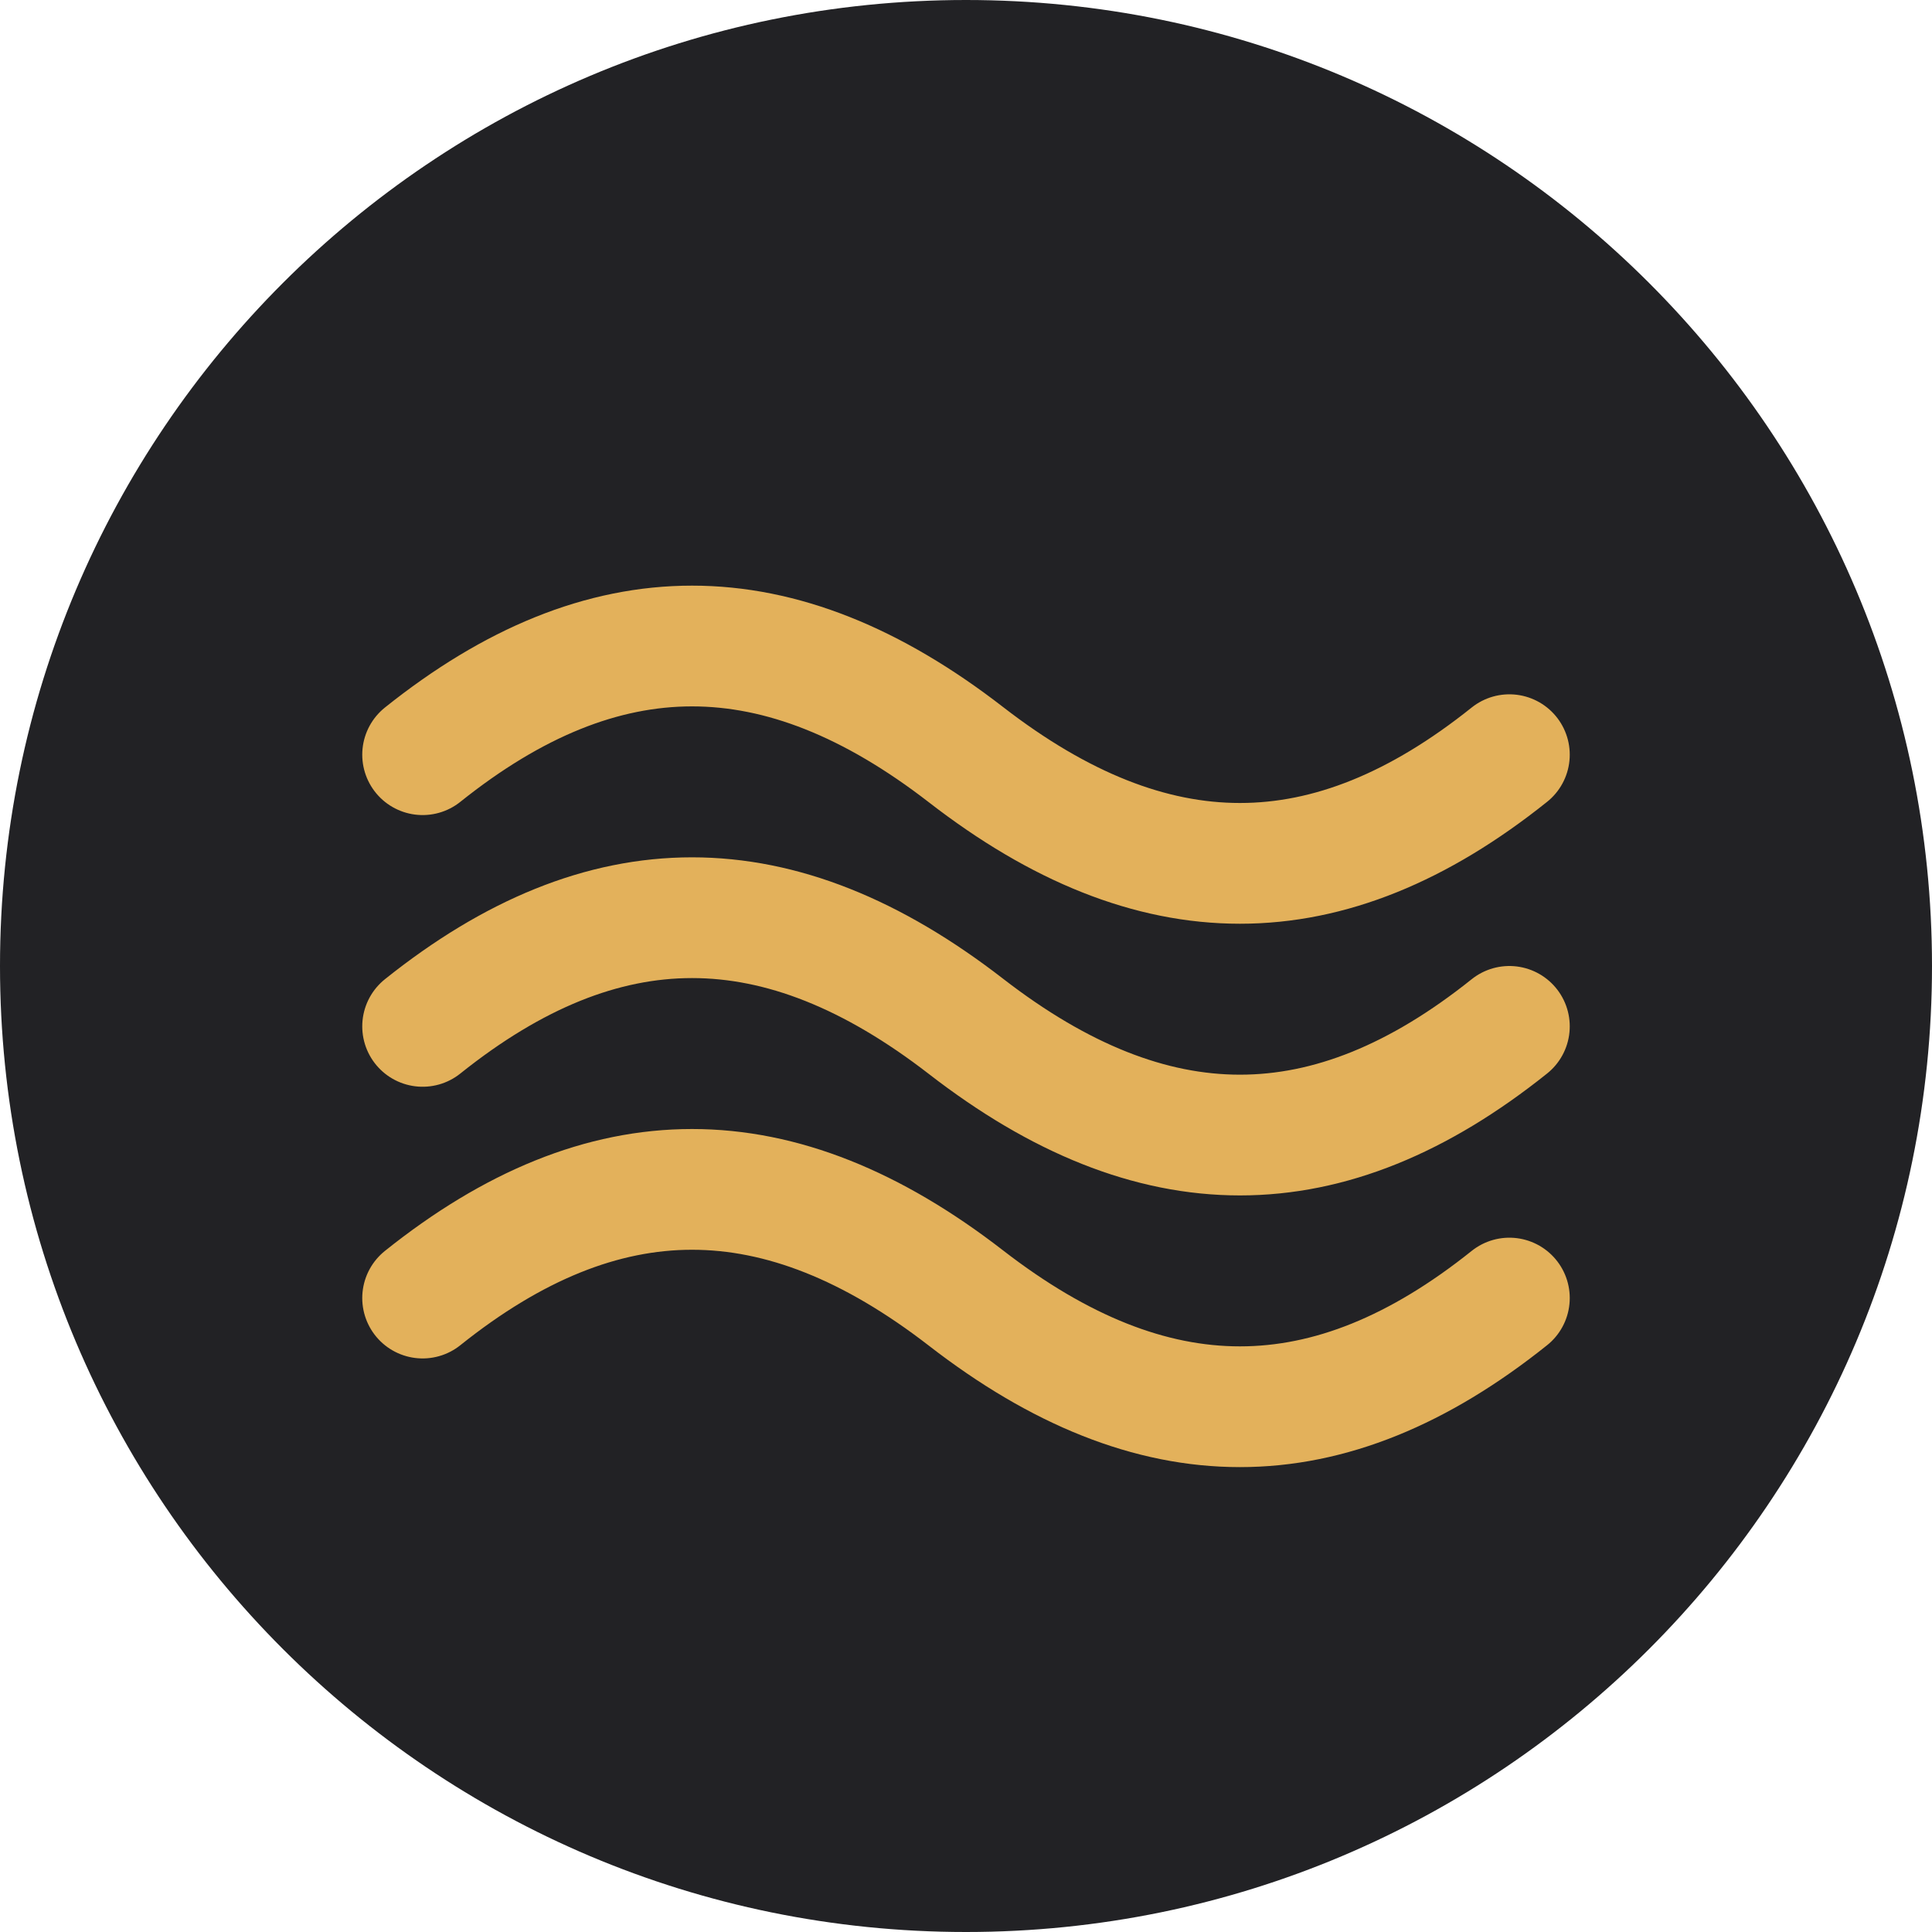
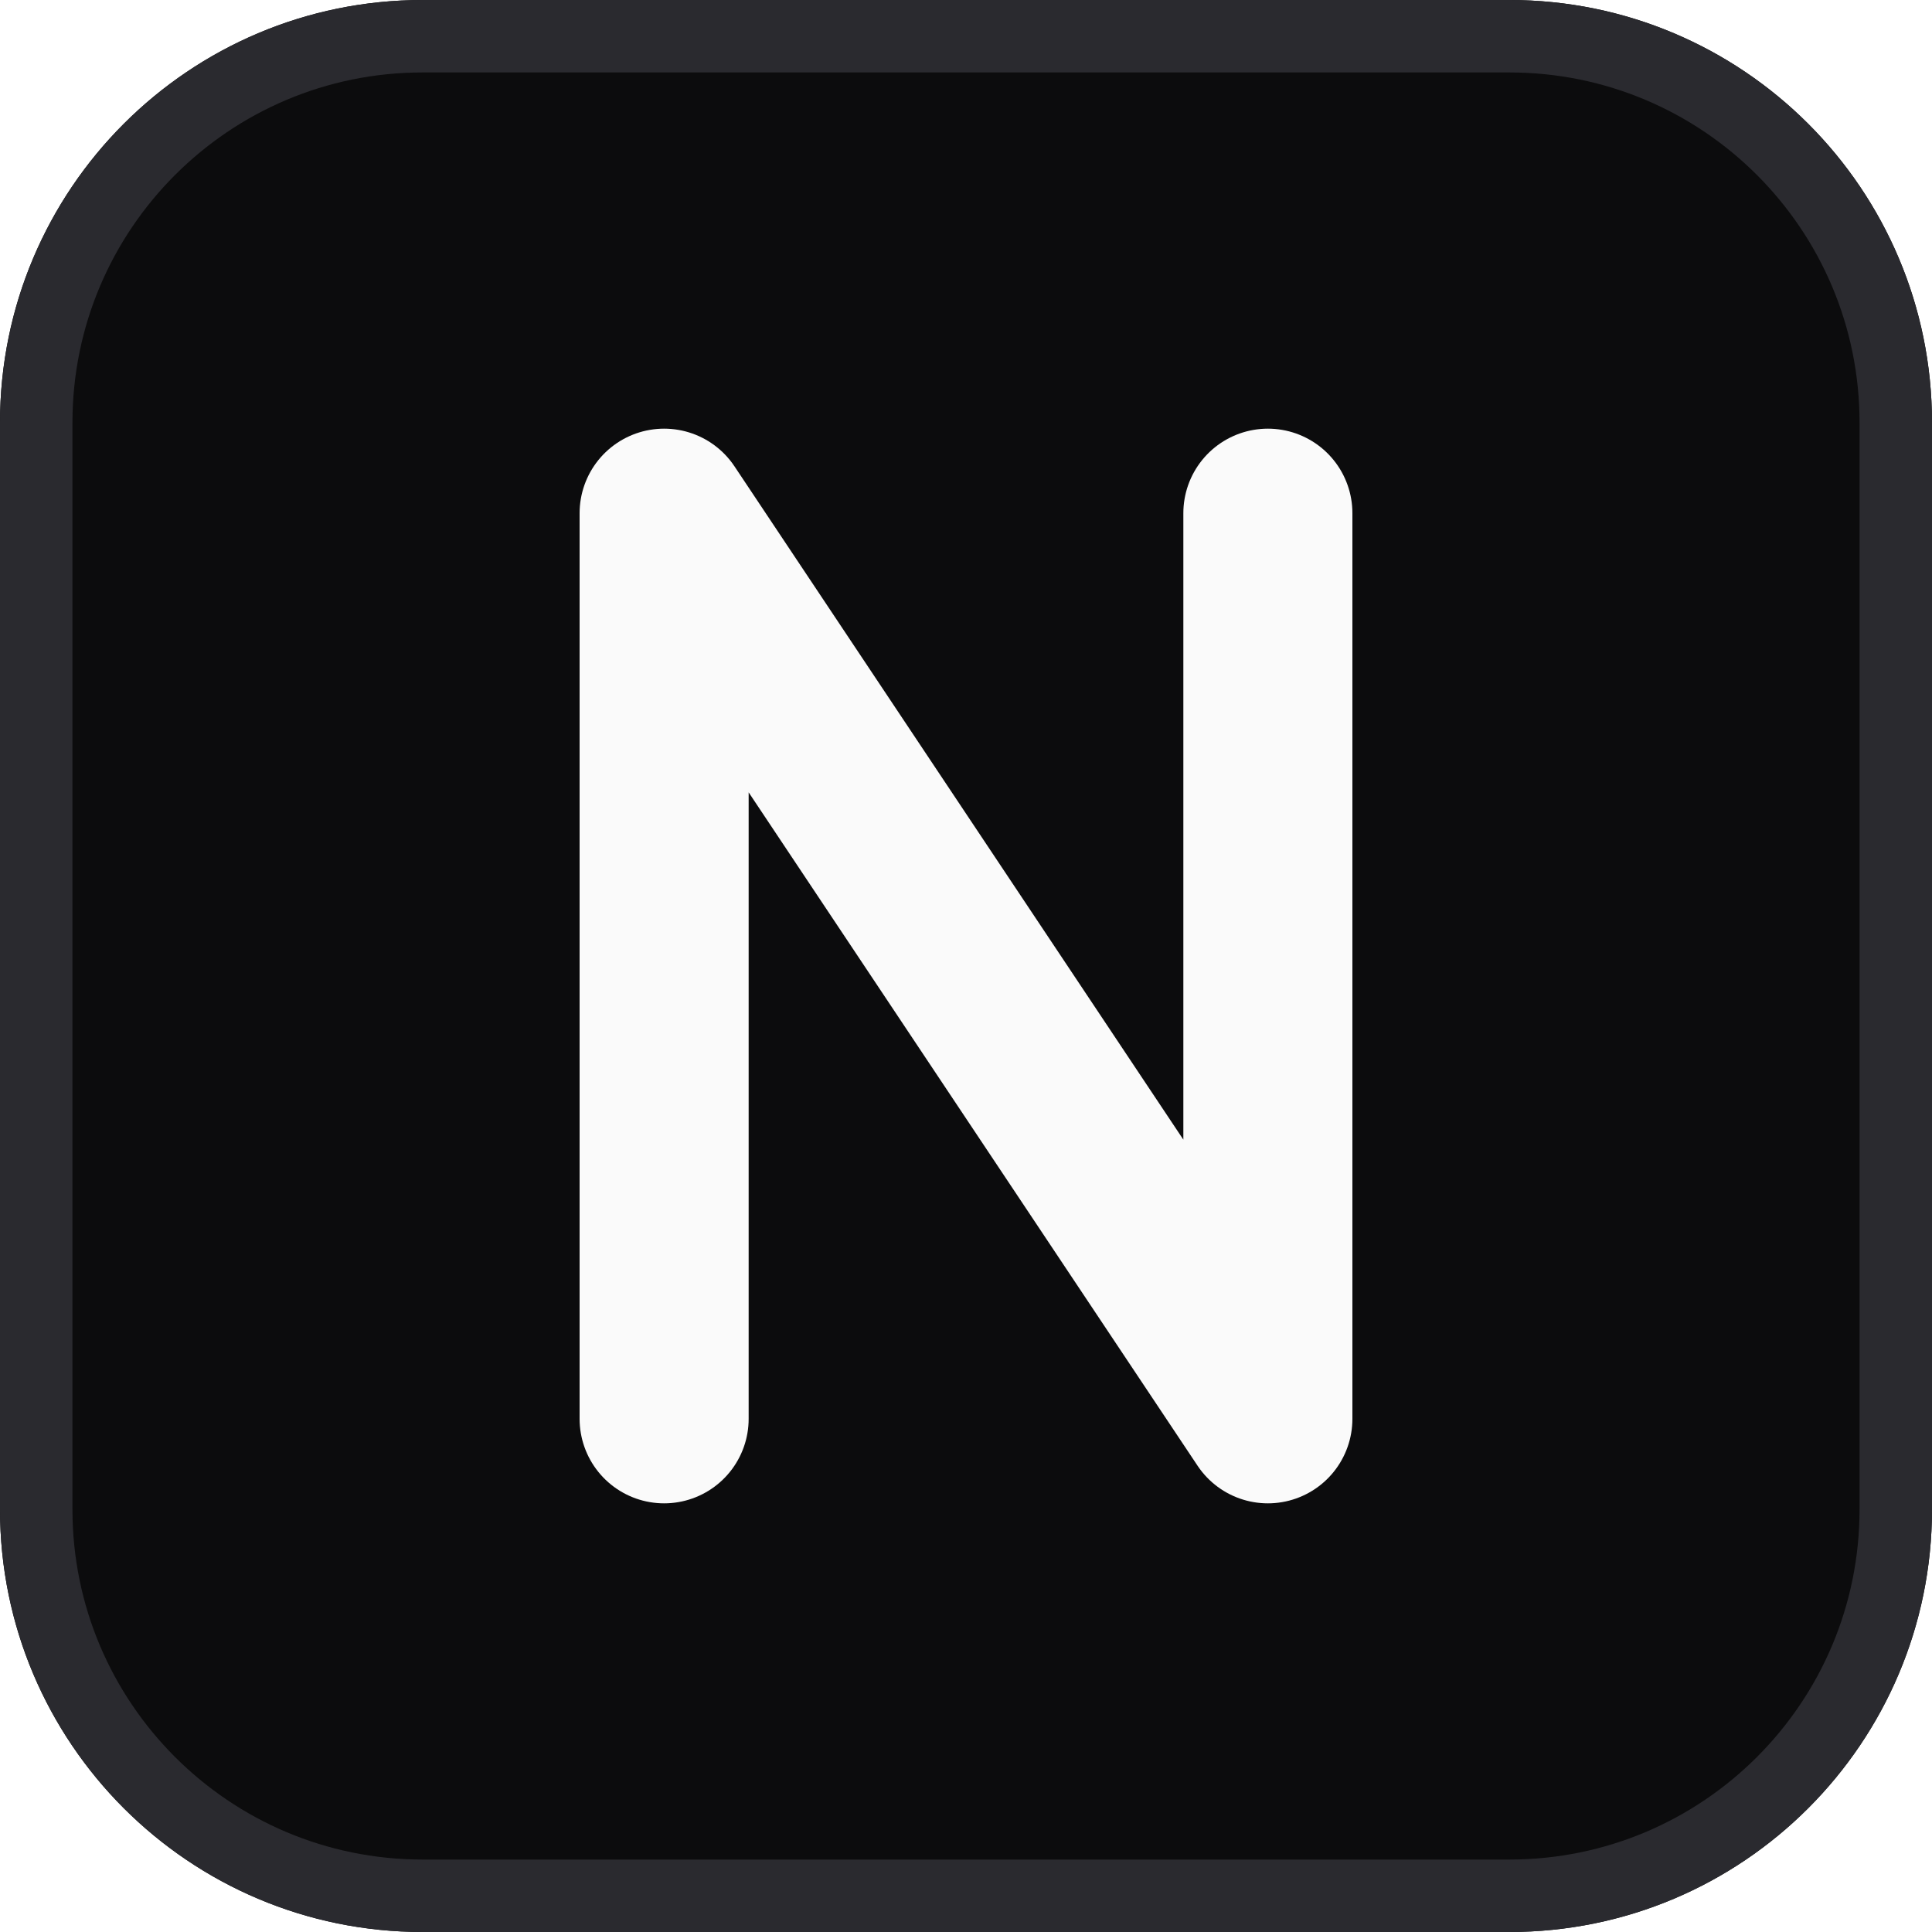
<svg xmlns="http://www.w3.org/2000/svg" viewBox="0 0 32 32">
-   <circle cx="16" cy="16" r="16" fill="#222225" />
-   <path d="M7 12.5c3-2.4 5.900-2.4 9 0s6 2.4 9 0M7 17c3-2.400 5.900-2.400 9 0s6 2.400 9 0M7 21.500c3-2.400 5.900-2.400 9 0s6 2.400 9 0" fill="none" stroke="#E3B15B" stroke-width="2" stroke-linecap="round" />
+   <rect width="32" height="32" rx="7" fill="#0c0c0d" />
+   <rect x=".6" y=".6" width="30.8" height="30.8" rx="6.4" fill="none" stroke="#2a2a2f" stroke-width="1.2" />
+   <path d="M11 23.5V8.5l10 15v-15" fill="none" stroke="#fafafa" stroke-width="2.8" stroke-linecap="round" stroke-linejoin="round" />
</svg>
